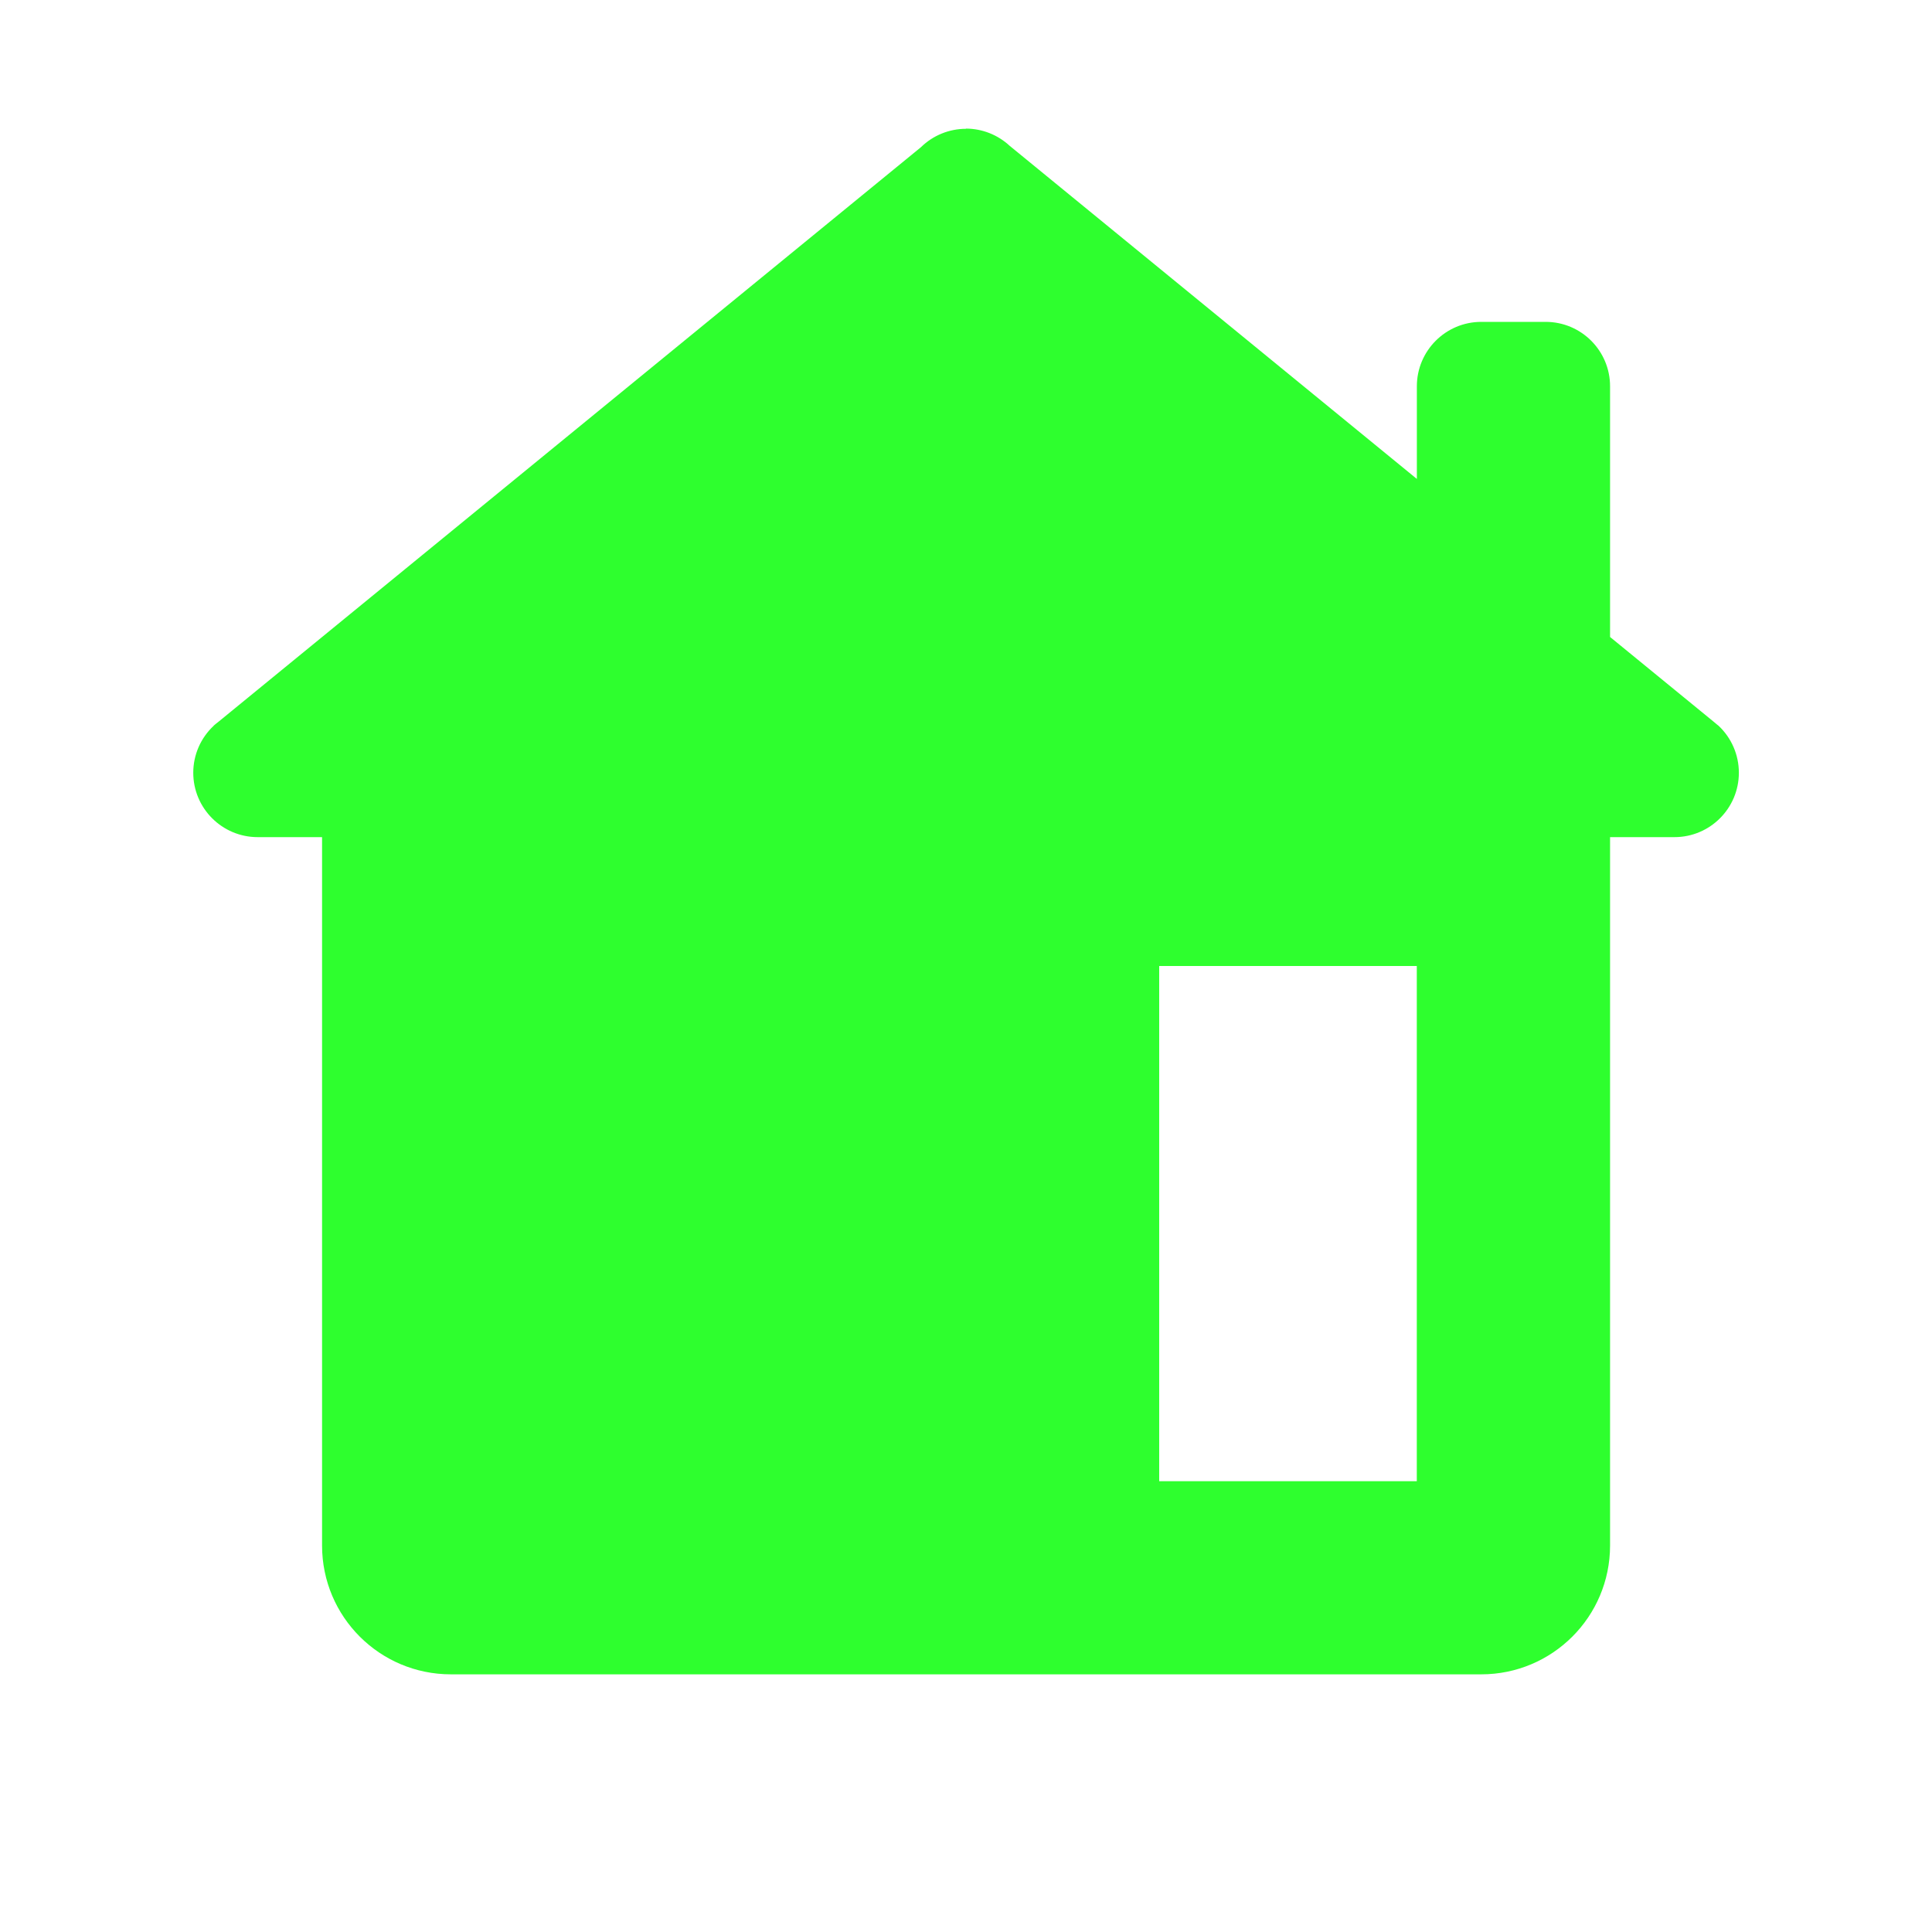
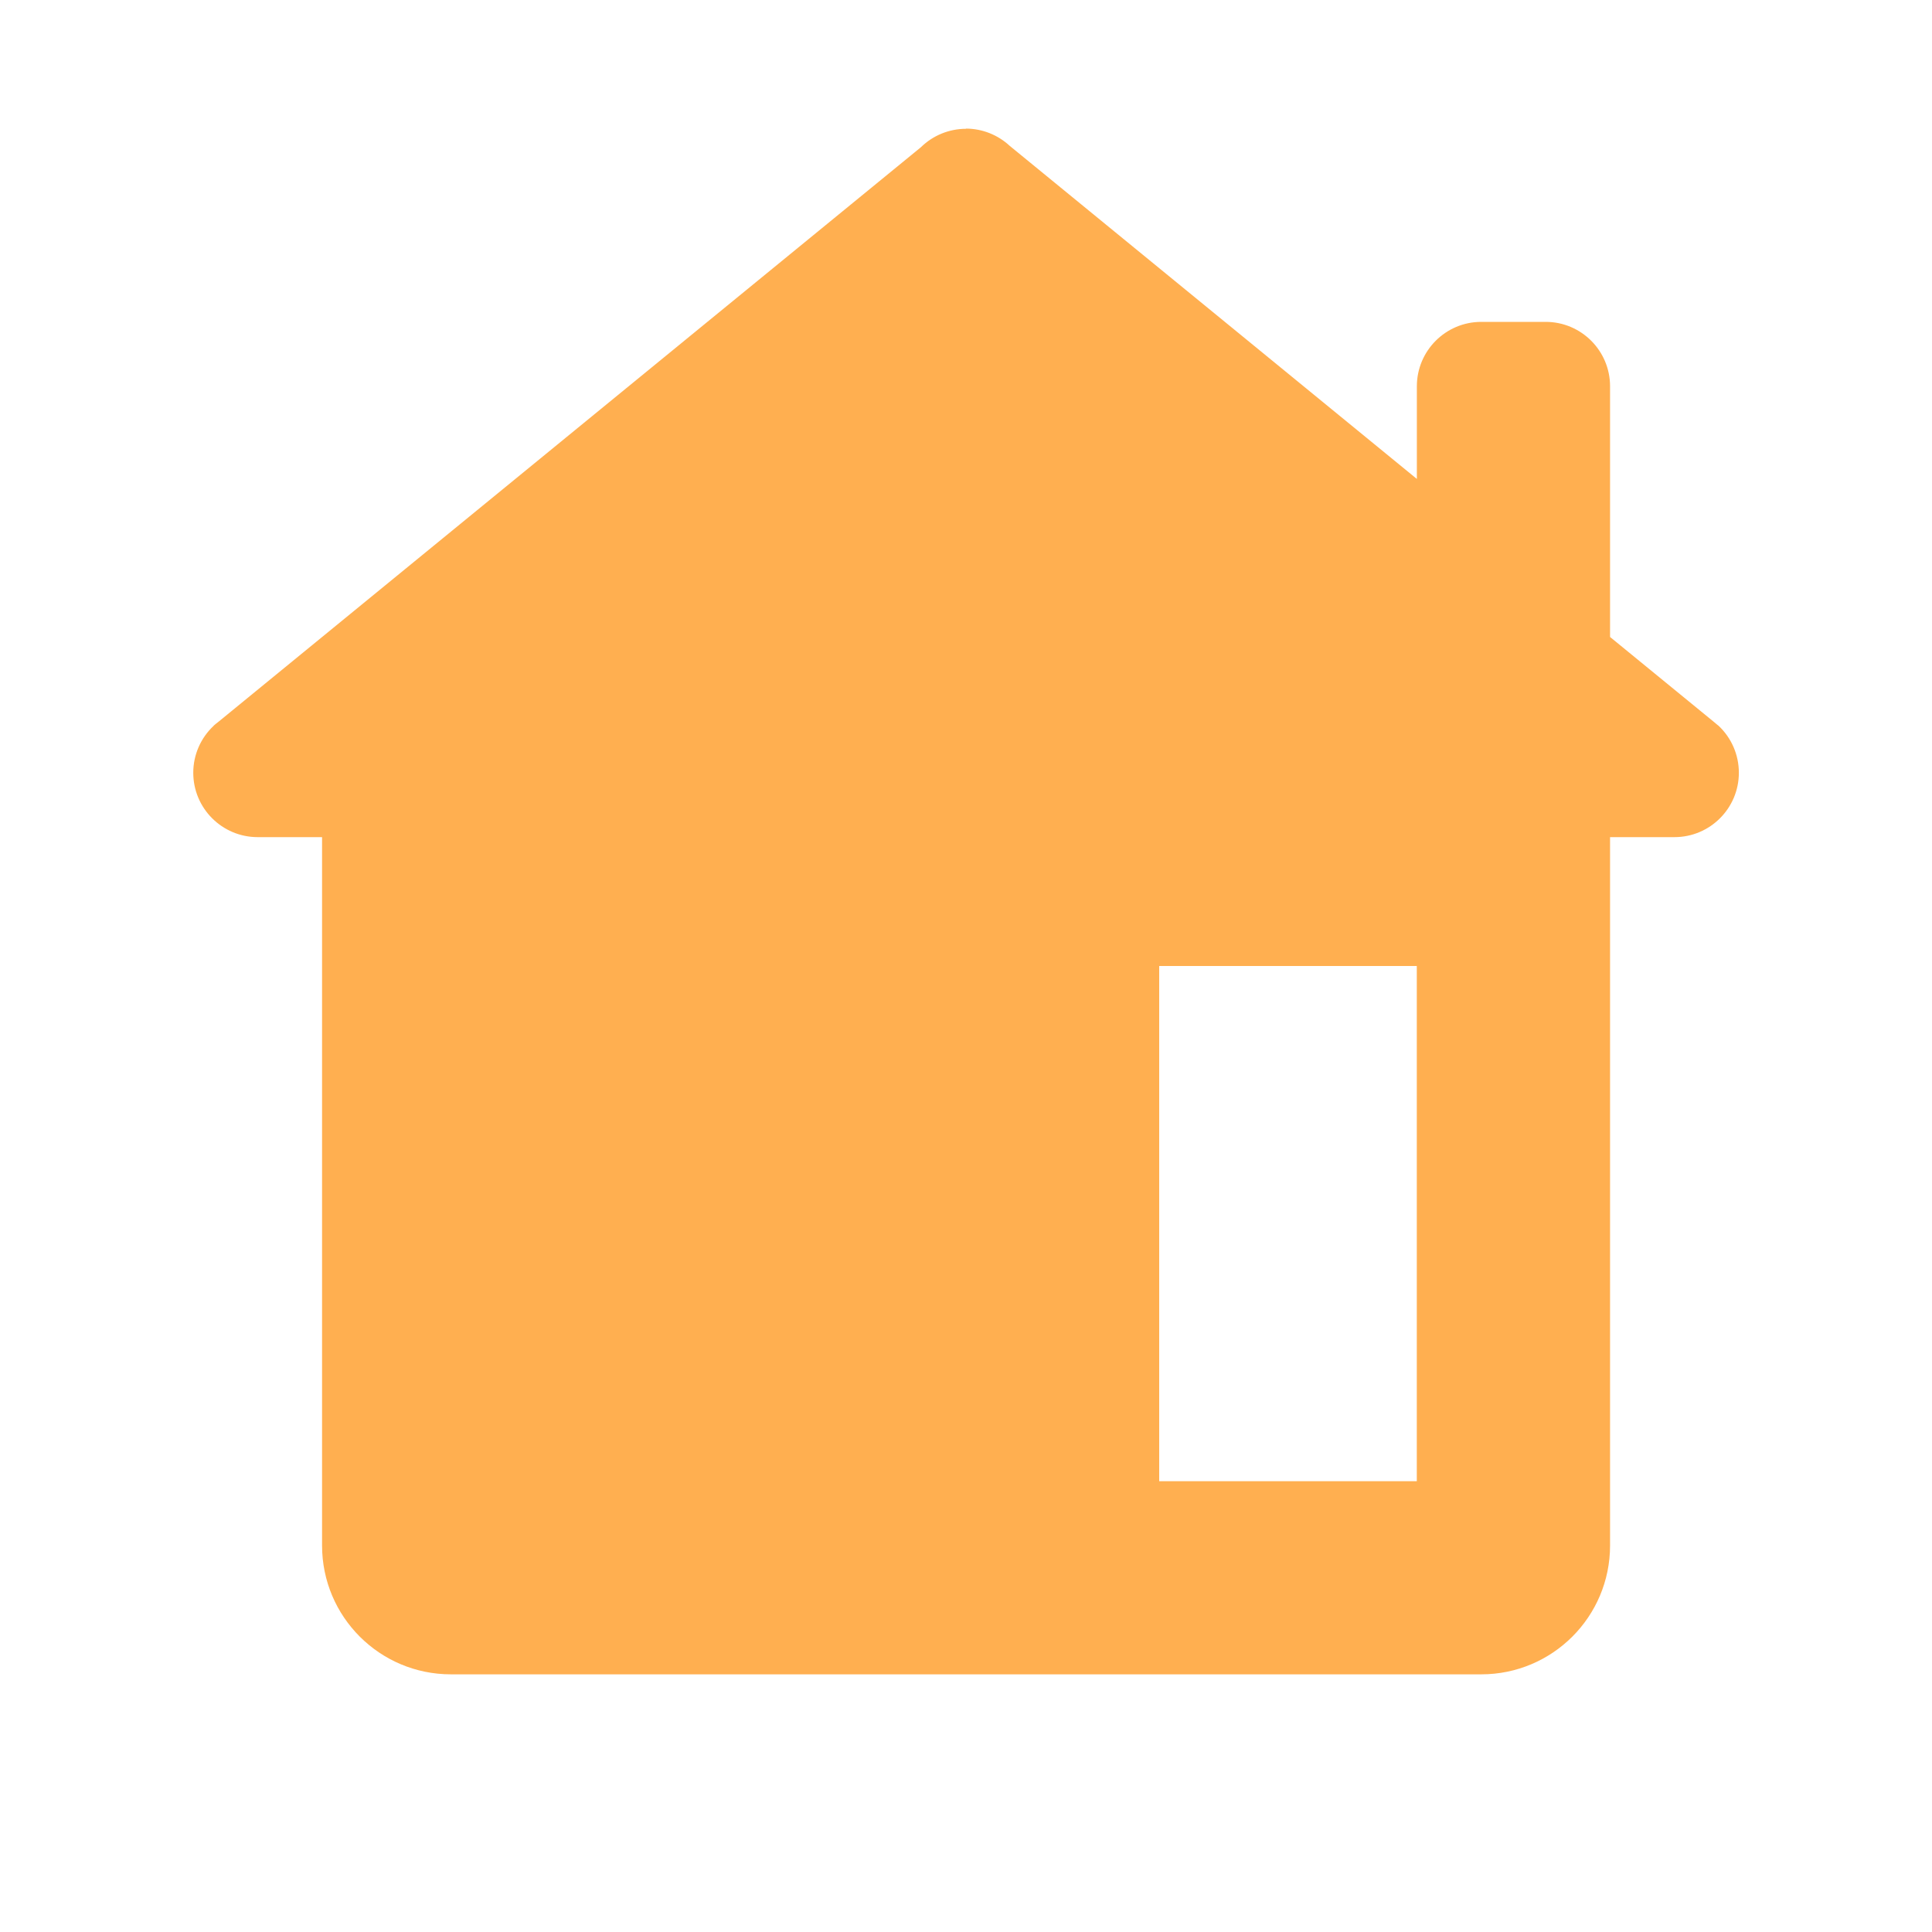
<svg xmlns="http://www.w3.org/2000/svg" viewBox="0,0,256,256" width="480px" height="480px" fill-rule="nonzero">
-   <g fill="#2eff2e" fill-rule="nonzero" stroke="none" stroke-width="1" stroke-linecap="butt" stroke-linejoin="miter" stroke-miterlimit="10" stroke-dasharray="" stroke-dashoffset="0" font-family="none" font-weight="none" font-size="none" text-anchor="none" style="mix-blend-mode: normal">
+   <g fill="#FFAF50" fill-rule="nonzero" stroke="none" stroke-width="1" stroke-linecap="butt" stroke-linejoin="miter" stroke-miterlimit="10" stroke-dasharray="" stroke-dashoffset="0" font-family="none" font-weight="none" font-size="none" text-anchor="none" style="mix-blend-mode: normal">
    <g transform="scale(8.53333,8.53333)">
      <path d="M15,2c-0.261,0 -0.512,0.102 -0.699,0.285l-10.908,8.922c-0.013,0.009 -0.025,0.019 -0.037,0.029l-0.037,0.031v0.002c-0.203,0.189 -0.318,0.453 -0.318,0.73c0,0.552 0.448,1 1,1h1v11c0,1.105 0.895,2 2,2h16c1.105,0 2,-0.895 2,-2v-11h1c0.552,0 1,-0.448 1,-1c0,-0.278 -0.115,-0.543 -0.318,-0.732l-0.016,-0.012c-0.022,-0.02 -0.045,-0.039 -0.068,-0.057l-1.598,-1.307v-3.893c0,-0.552 -0.448,-1 -1,-1h-1c-0.552,0 -1,0.448 -1,1v1.439l-6.322,-5.172c-0.184,-0.171 -0.426,-0.267 -0.678,-0.268zM18,15h4v8h-4z" />
    </g>
  </g>
</svg>
